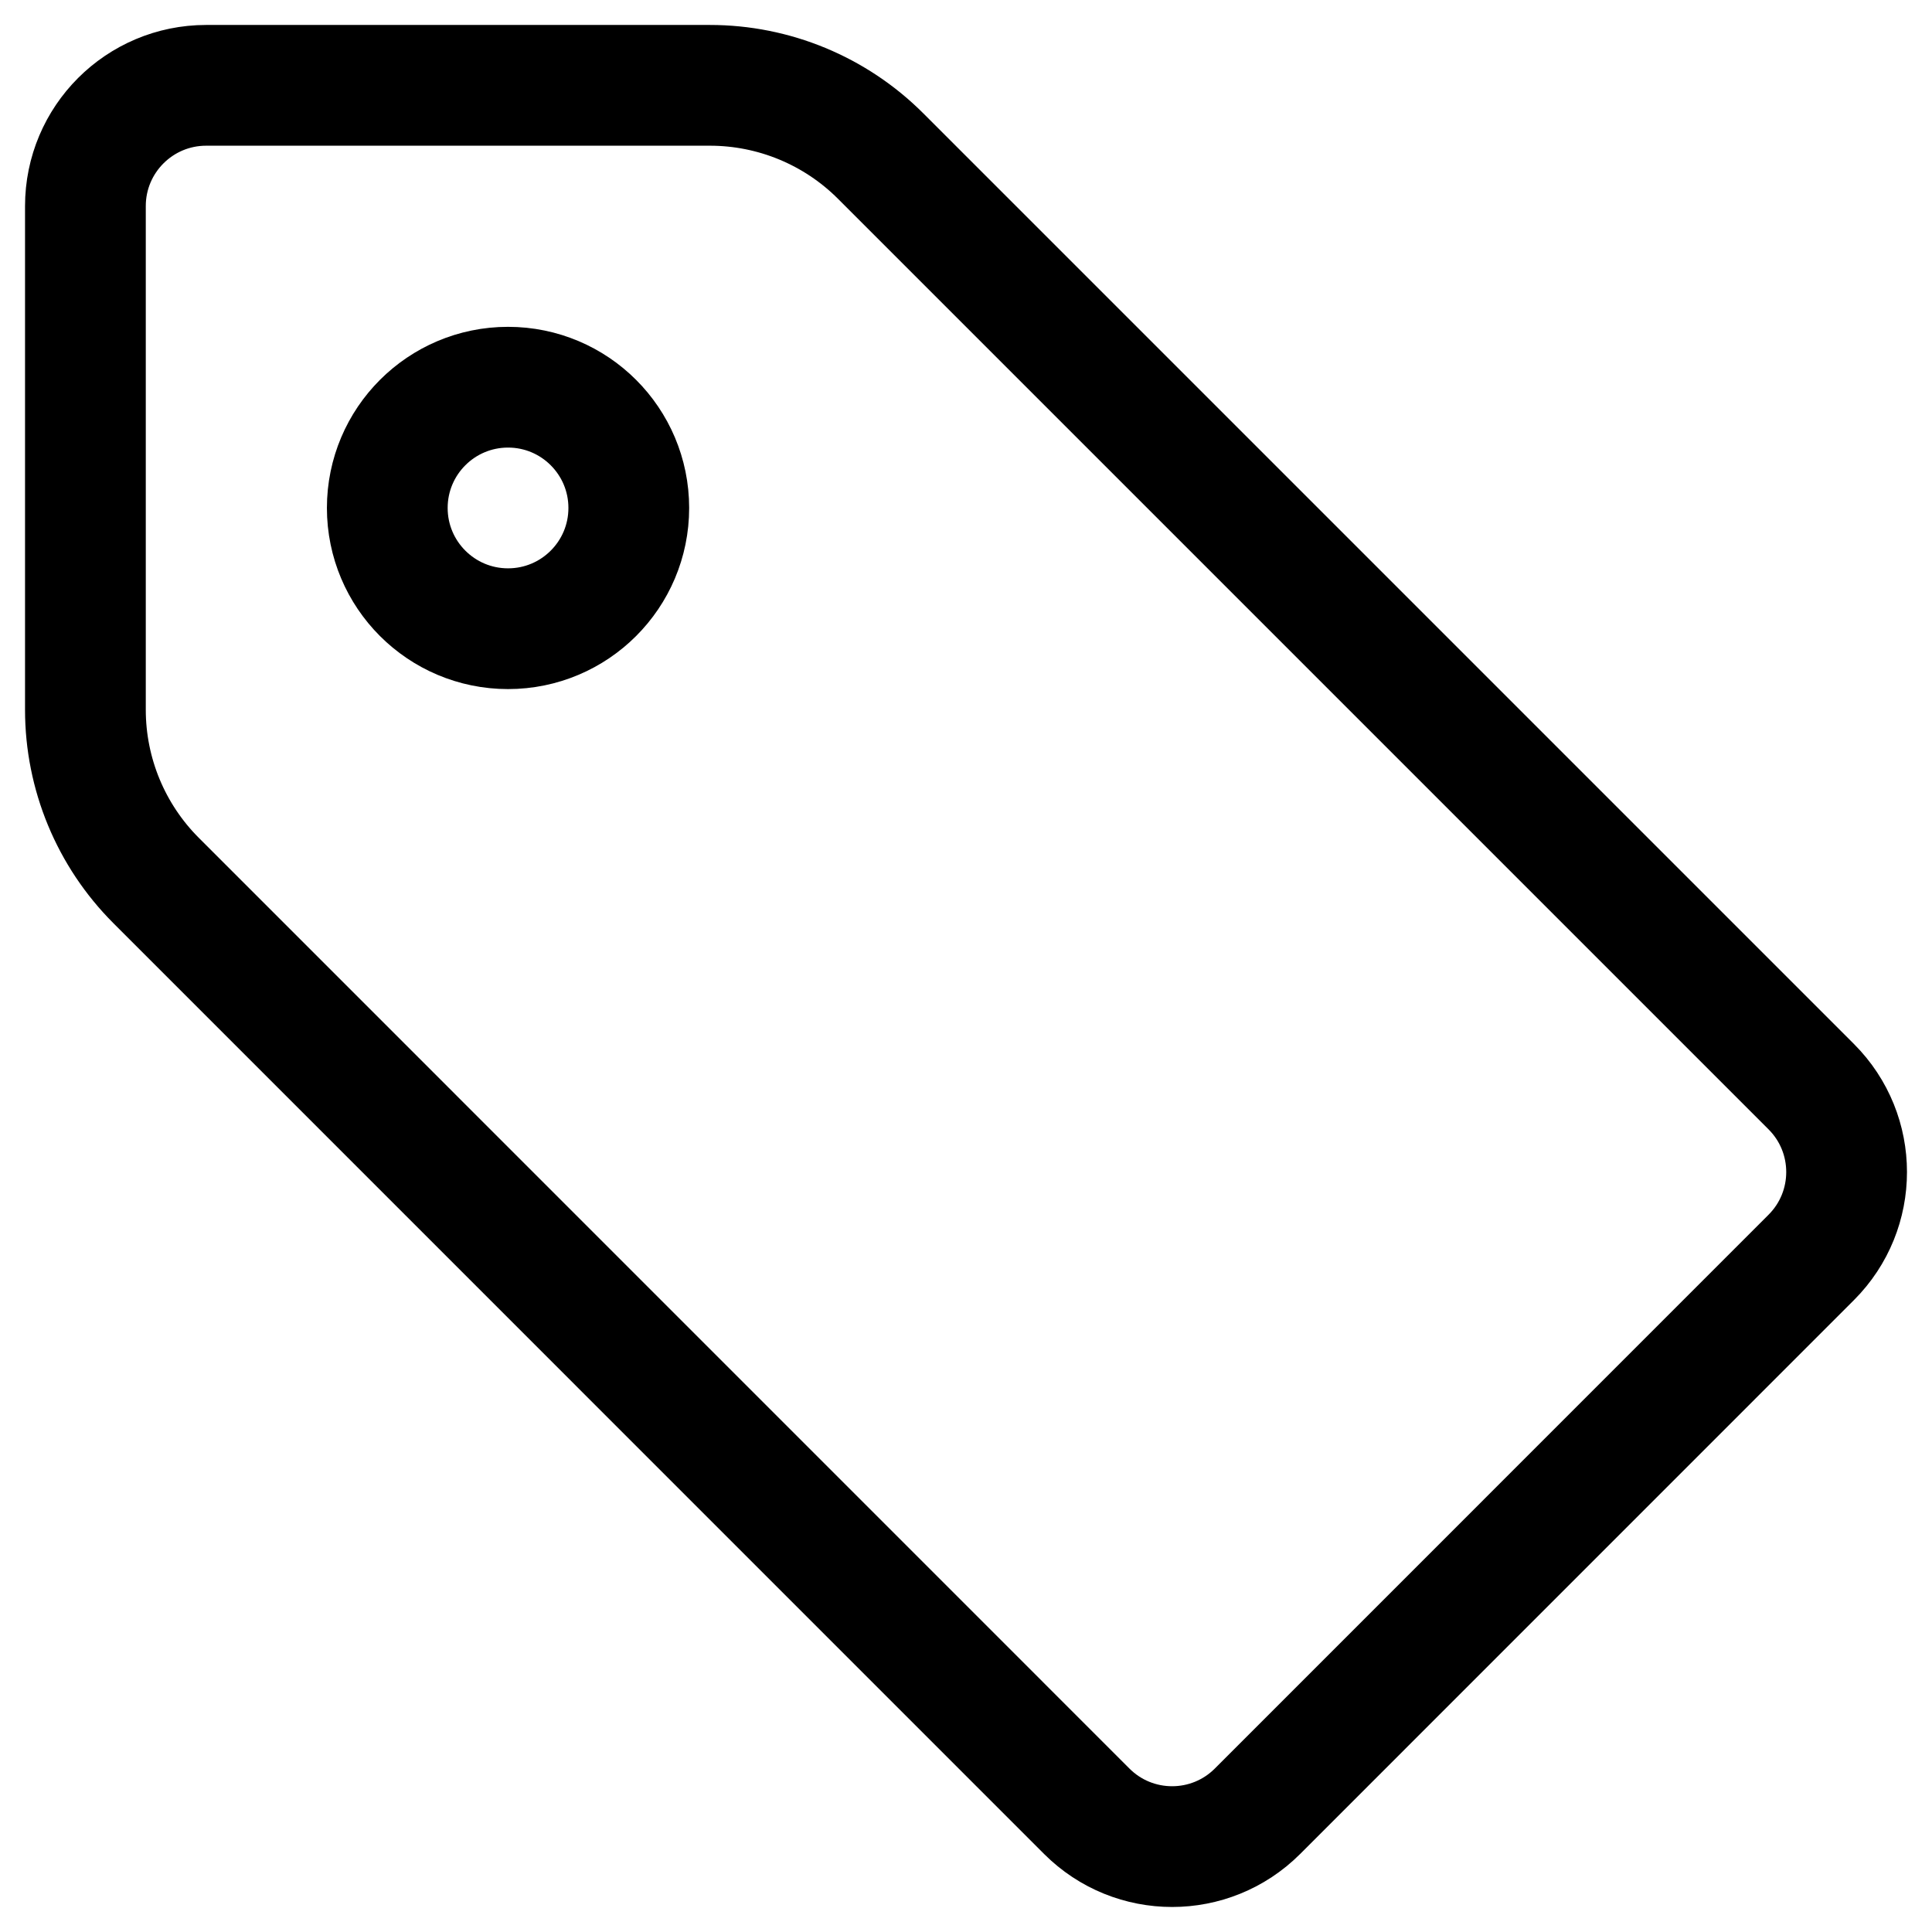
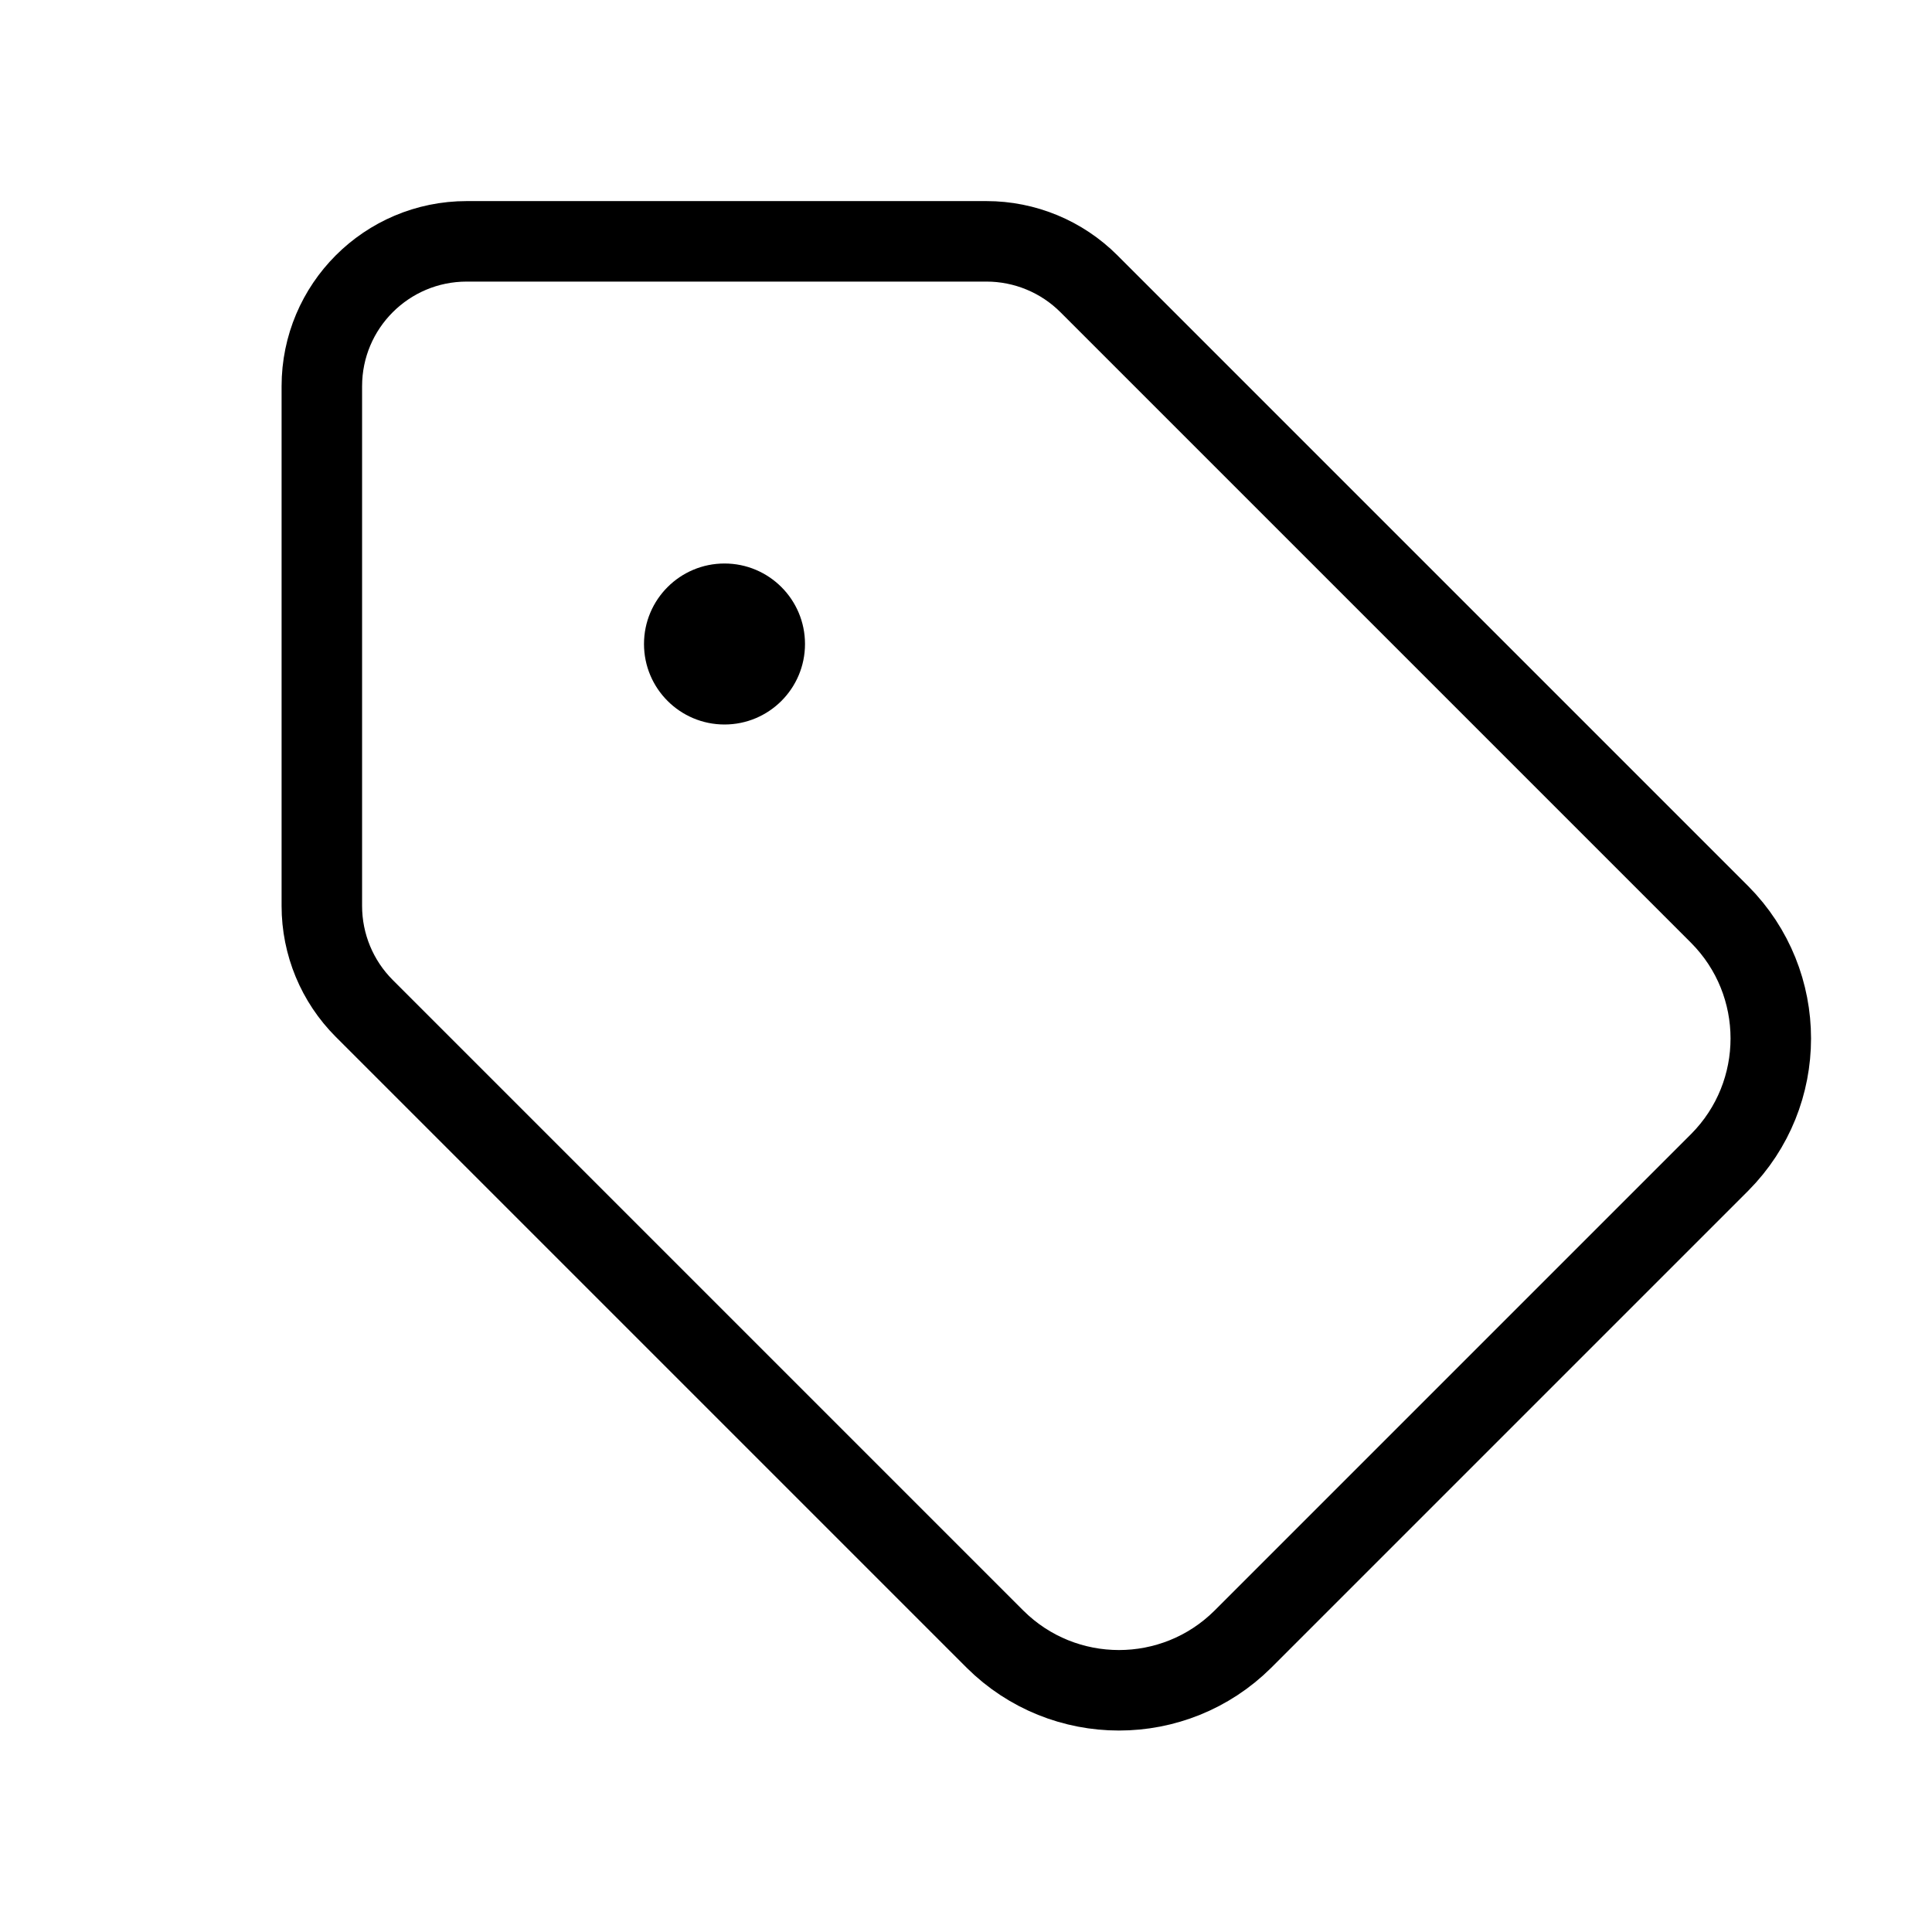
- <svg xmlns="http://www.w3.org/2000/svg" viewBox="0 0 24 24" stroke-width="1.5">
-   <path d="M1.061 2.56v6.257a3 3 0 0 0 .878 2.121L13.5 22.5a1.5 1.5 0 0 0 2.121 0l6.879-6.88a1.5 1.5 0 0 0 0-2.121L10.939 1.938a3 3 0 0 0-2.121-.878H2.561a1.5 1.5 0 0 0-1.5 1.5Z" fill="none" stroke="currentColor" stroke-linecap="round" stroke-linejoin="round" />
-   <path d="M4.811 6.31a1.5 1.5 0 1 0 3 0 1.5 1.5 0 1 0-3 0Z" fill="none" stroke="currentColor" stroke-linecap="round" stroke-linejoin="round" />
+ <svg xmlns="http://www.w3.org/2000/svg" viewBox="0 0 24 24" fill="none">
+   <path d="M13.527 3.525a1.8 1.8 0 0 0-1.273-.527H5.798a1.8 1.8 0 0 0-1.8 1.8v6.456c0 .478.19.936.527 1.273l7.836 7.836a2.184 2.184 0 0 0 3.078 0l5.924-5.924a2.184 2.184 0 0 0 0-3.078l-7.836-7.836Z" stroke="currentColor" stroke-linecap="round" stroke-linejoin="round" />
+   <path fill-rule="evenodd" clip-rule="evenodd" d="M8 8a1 1 0 1 1 2 0 1 1 0 0 1-2 0Z" fill="currentColor" />
</svg>
